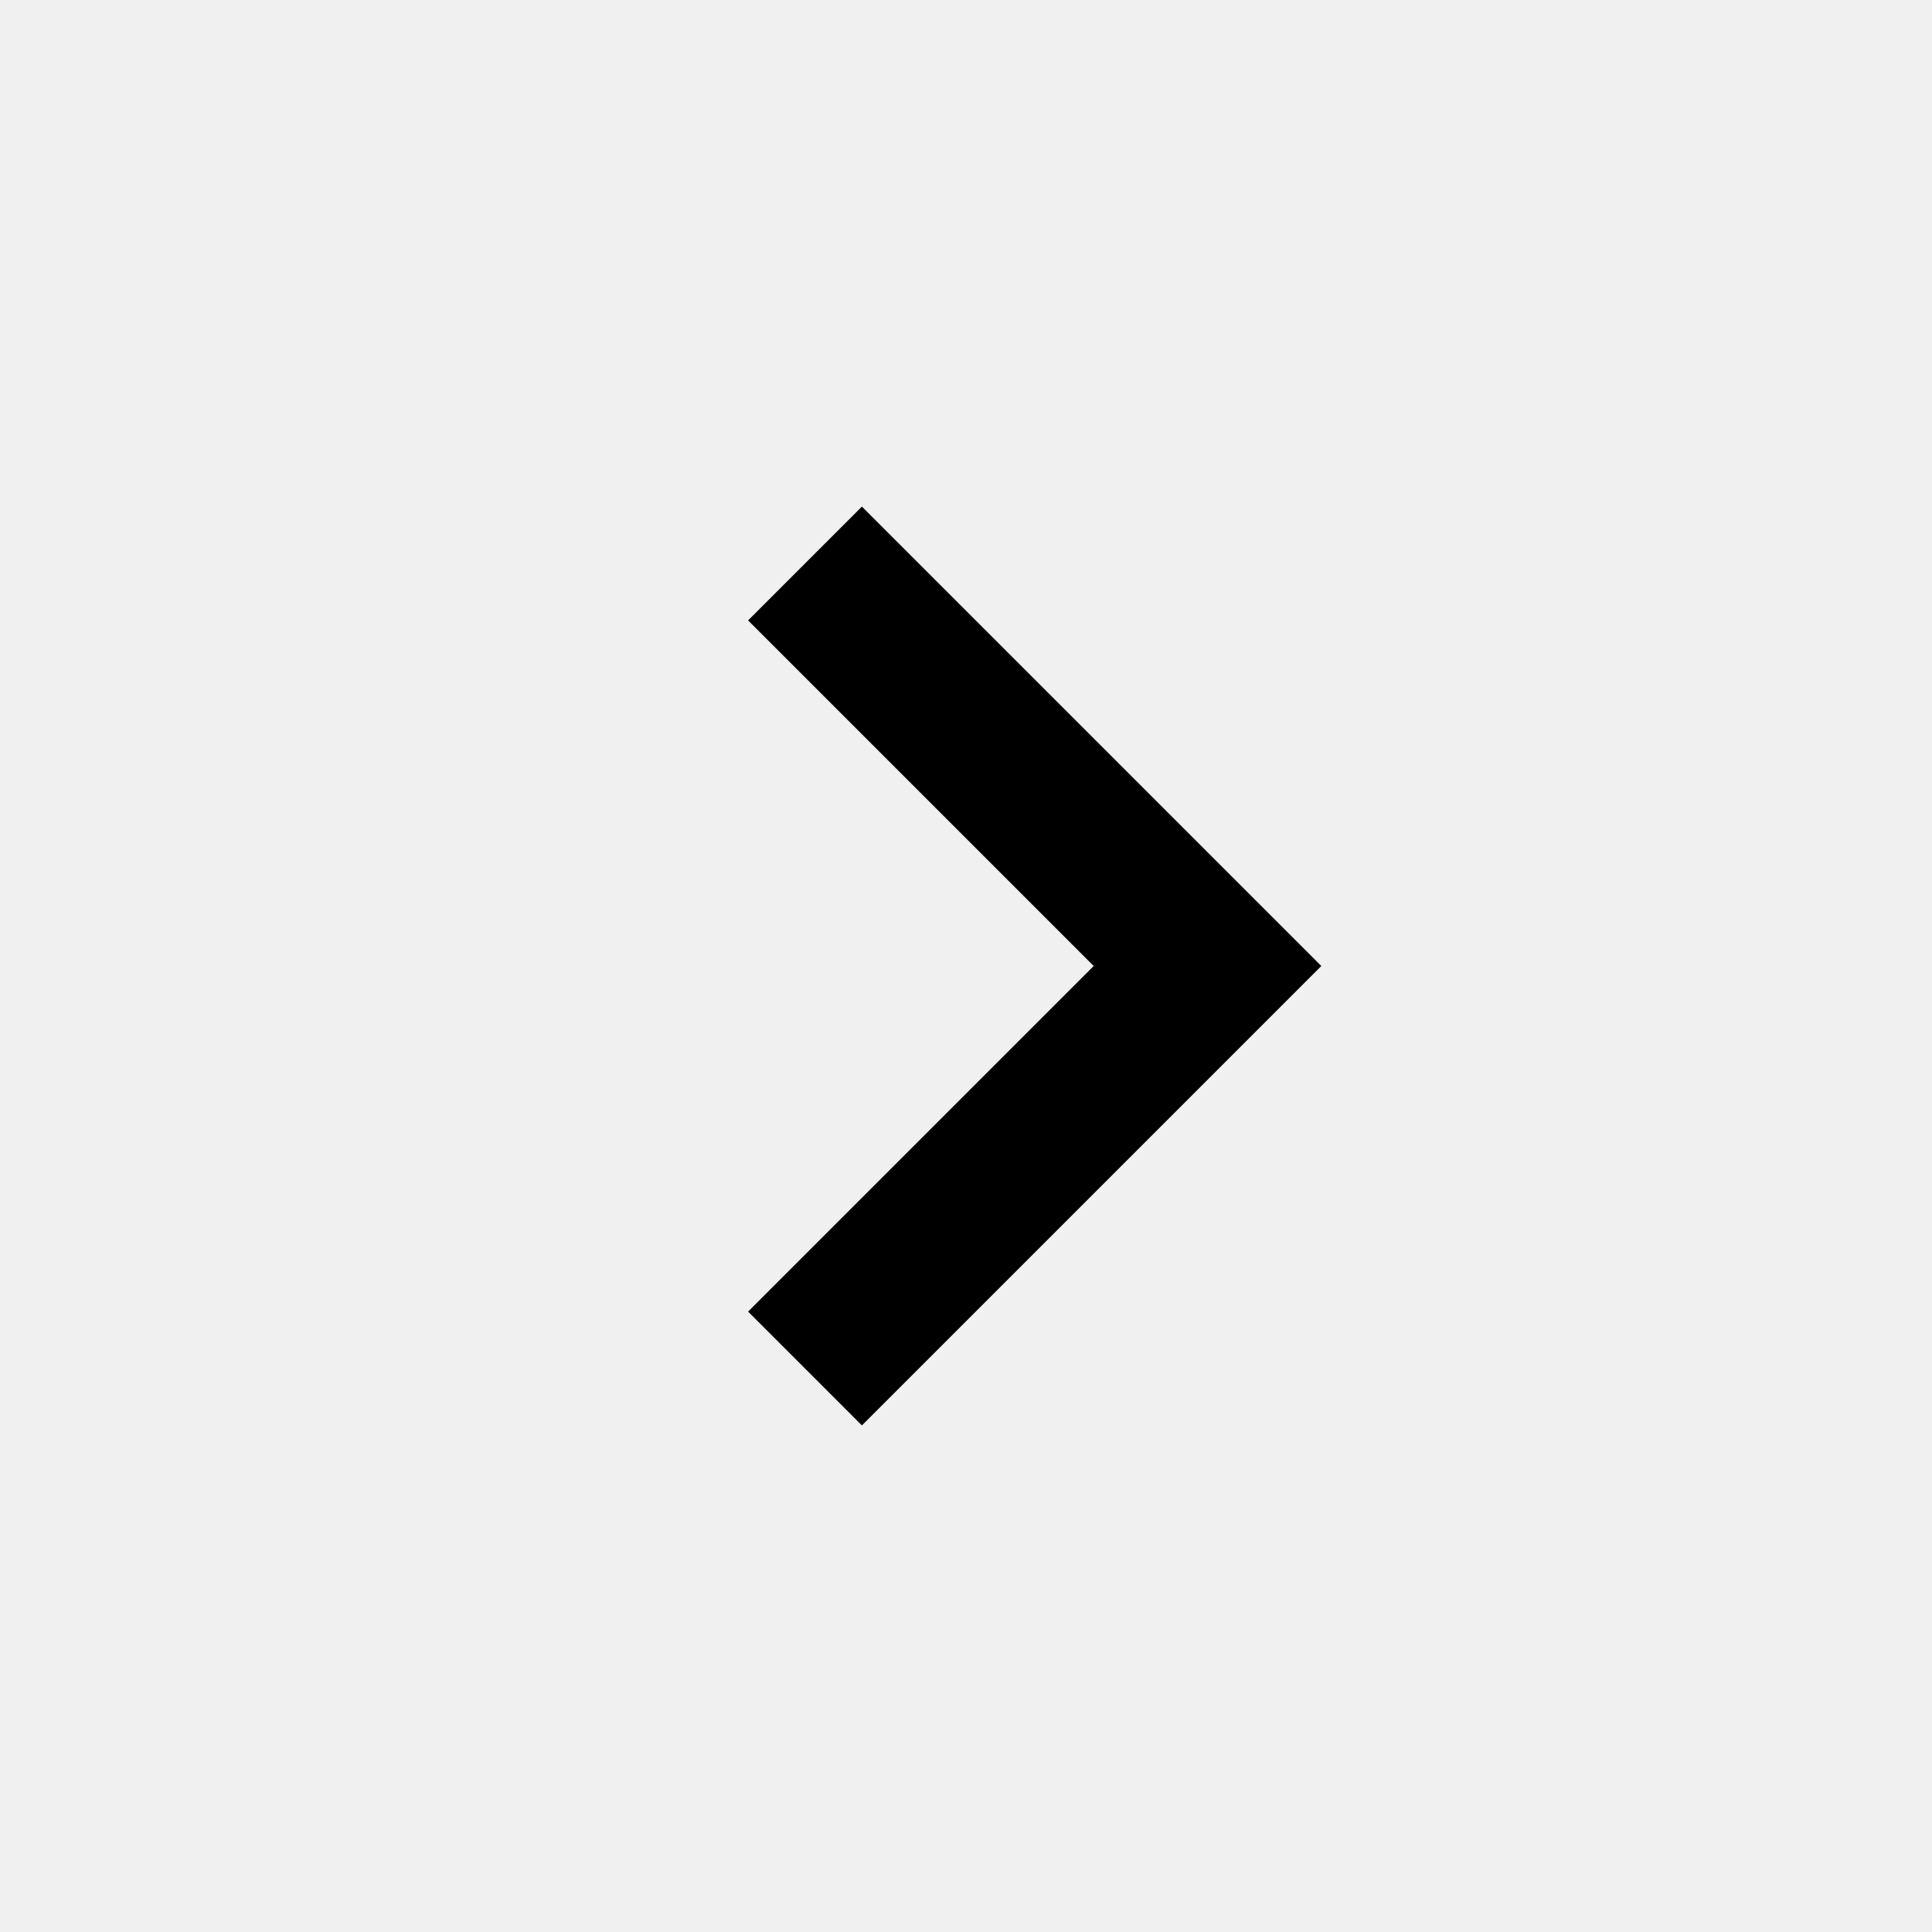
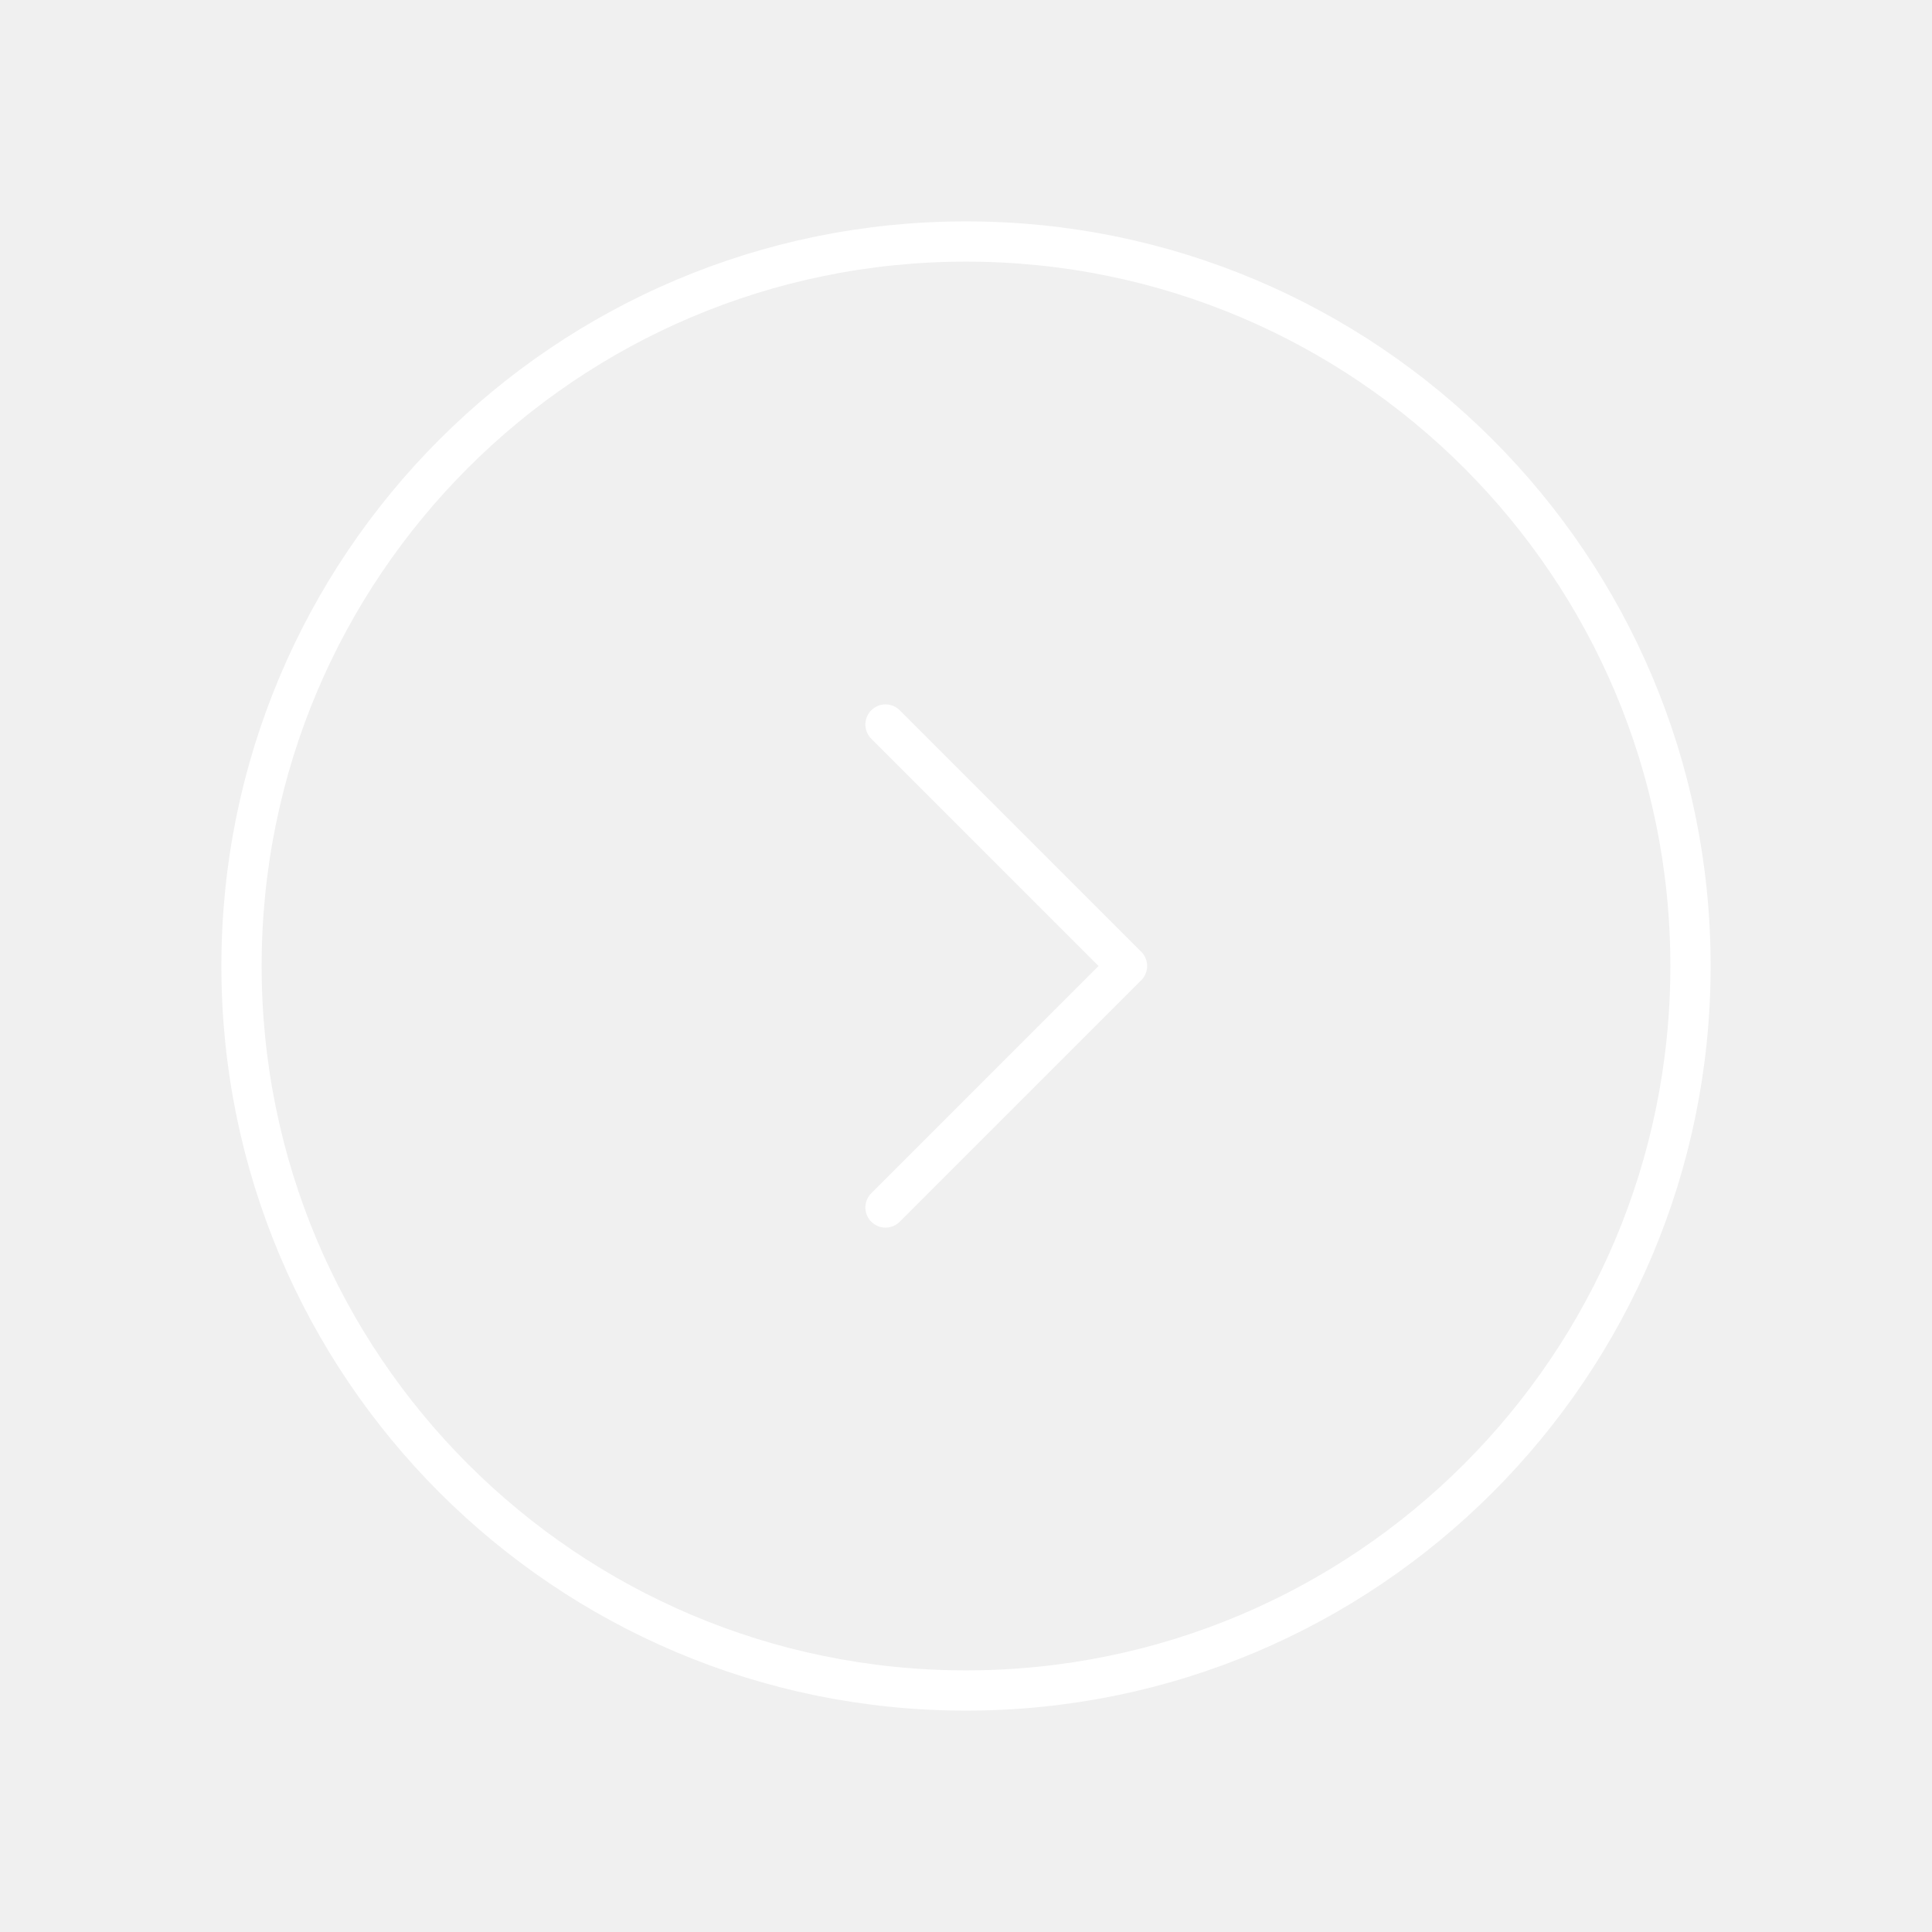
- <svg xmlns="http://www.w3.org/2000/svg" width="50" height="50" fill="currentColor" viewBox="0 0 24 24">
-   <path d="M10.707 17.707 16.414 12l-5.707-5.707-1.414 1.414L13.586 12l-4.293 4.293z" />
+ <svg xmlns="http://www.w3.org/2000/svg" class="icon icon-tabler icon-tabler-circle-chevron-right" width="48" height="48" viewBox="0 0 24 24" stroke-width="0.5" stroke="#ffffff" fill="none" stroke-linecap="round" stroke-linejoin="round">
+   <path stroke="none" d="M0 0h24v24H0z" fill="none" />
+   <path d="M11 9l3 3l-3 3" />
+   <path d="M3 12a9 9 0 1 0 18 0a9 9 0 0 0 -18 0z" />
</svg>
